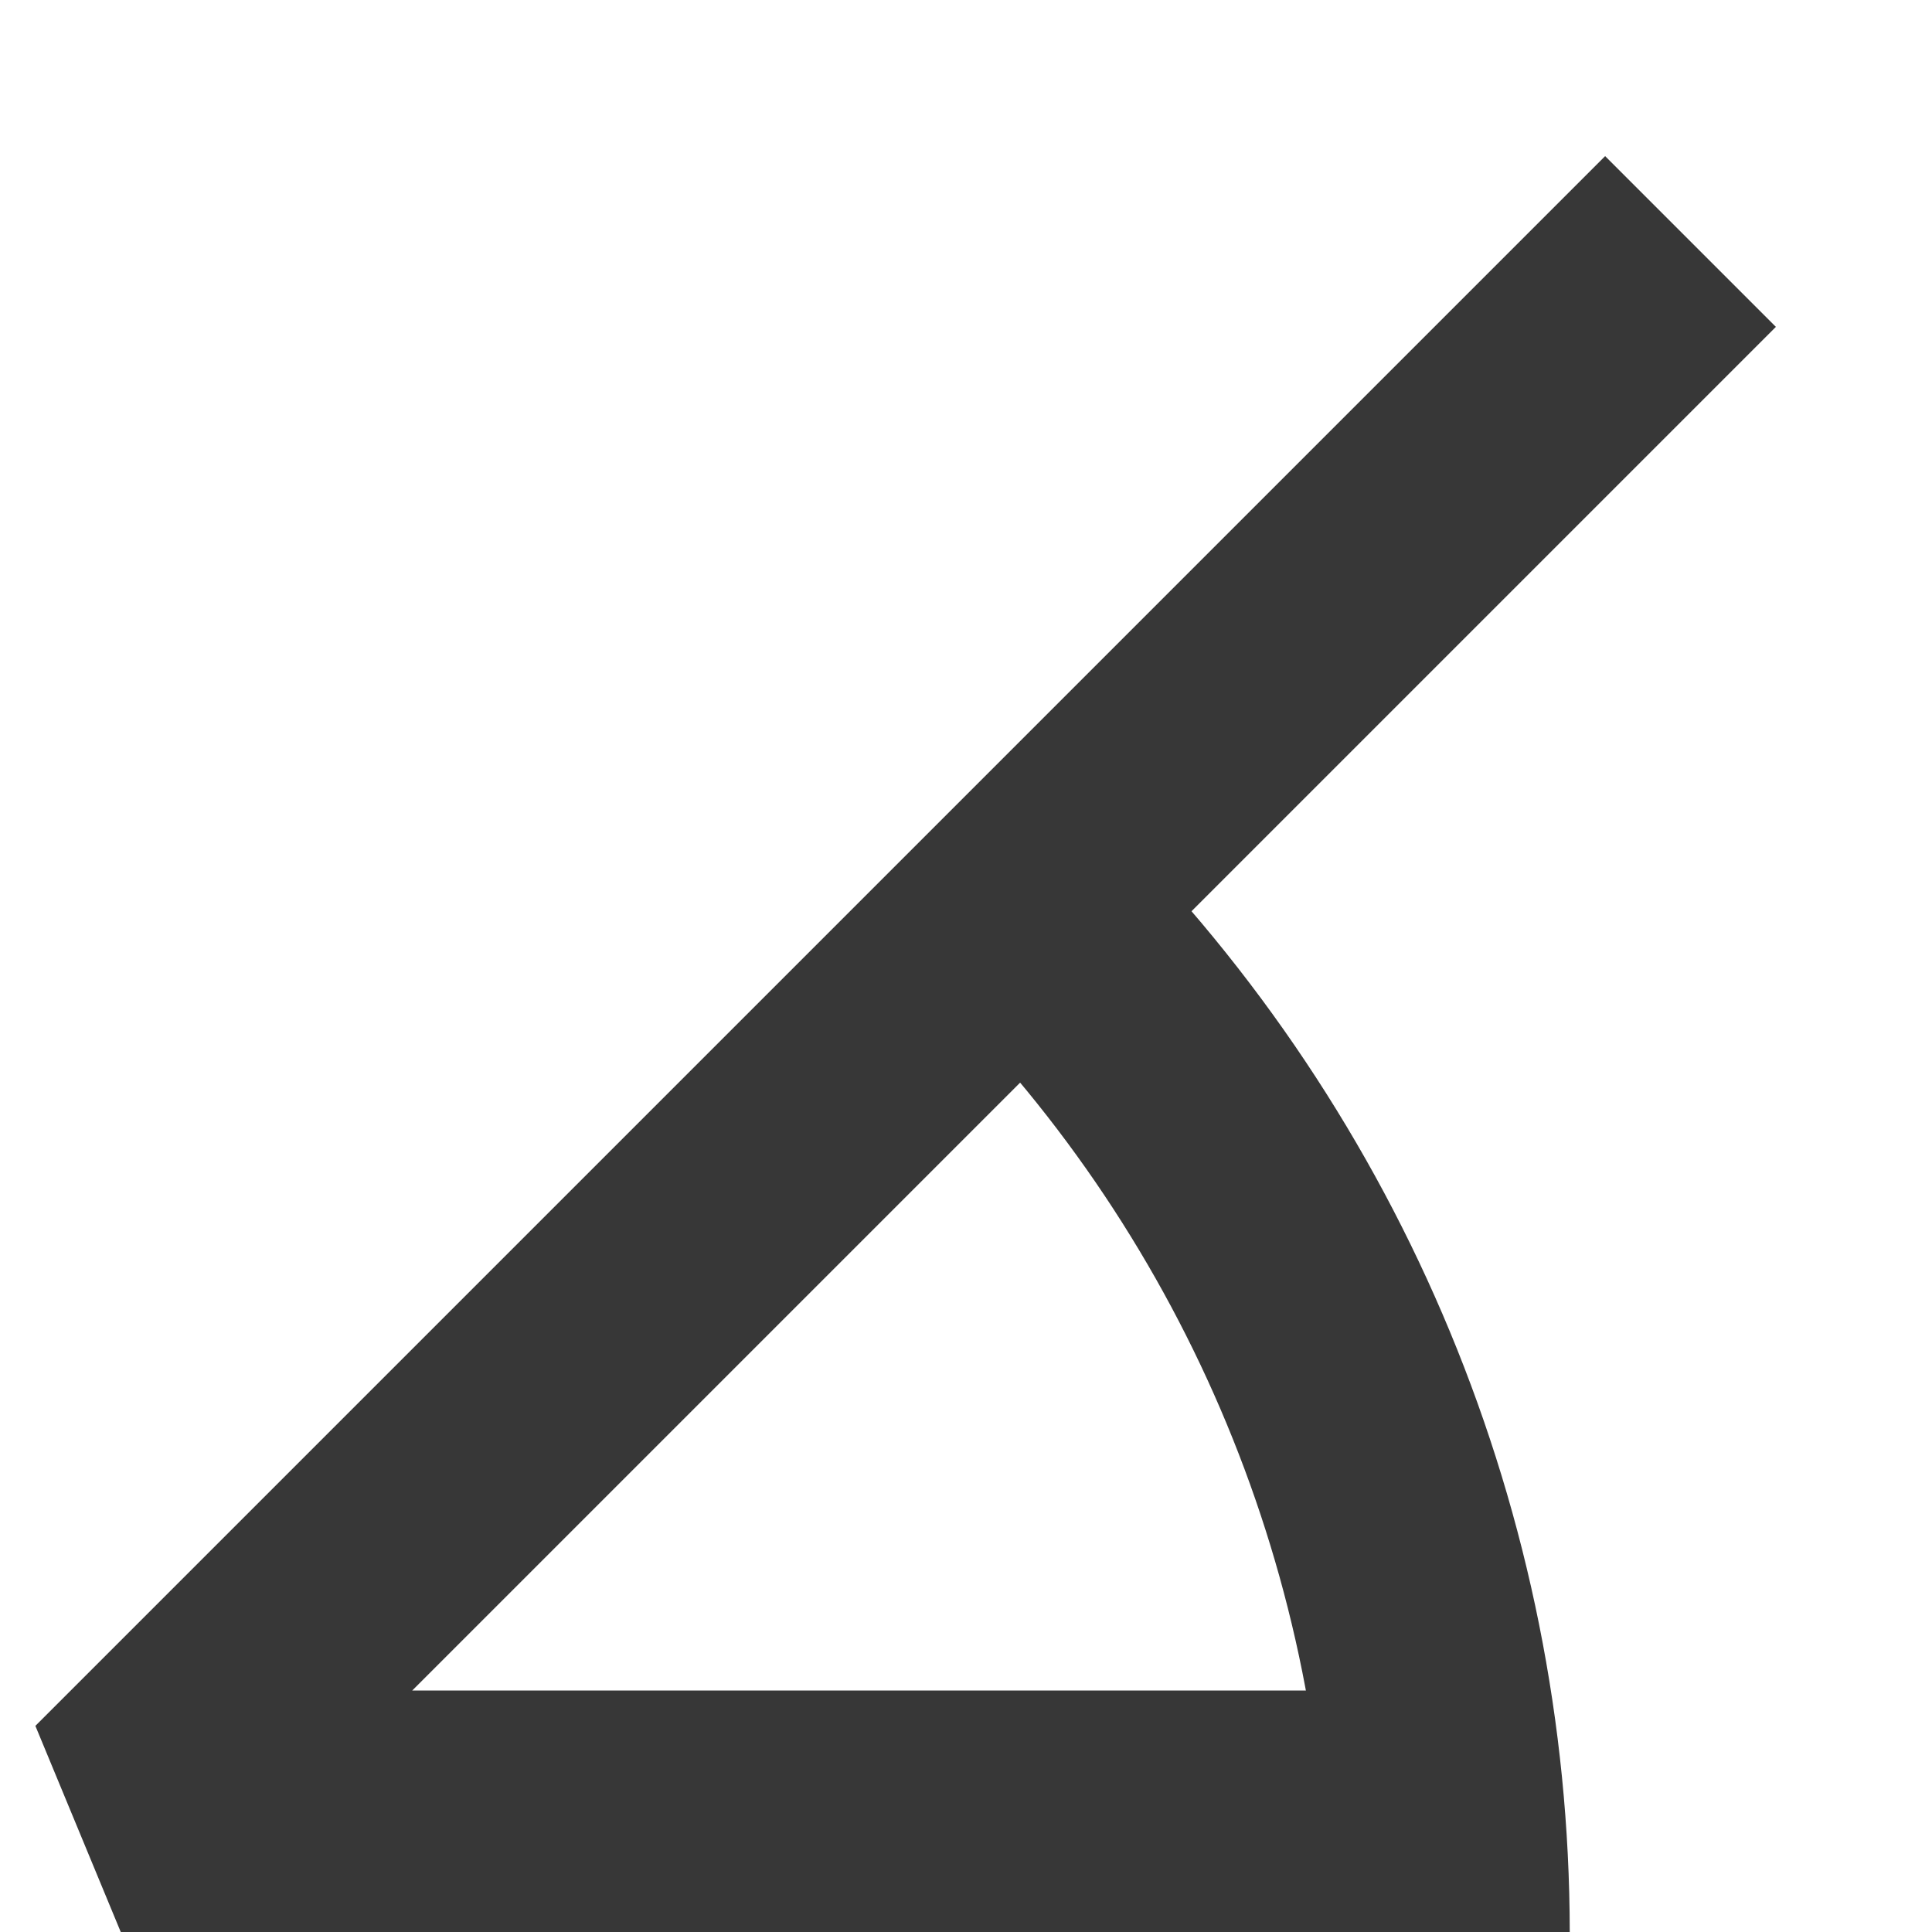
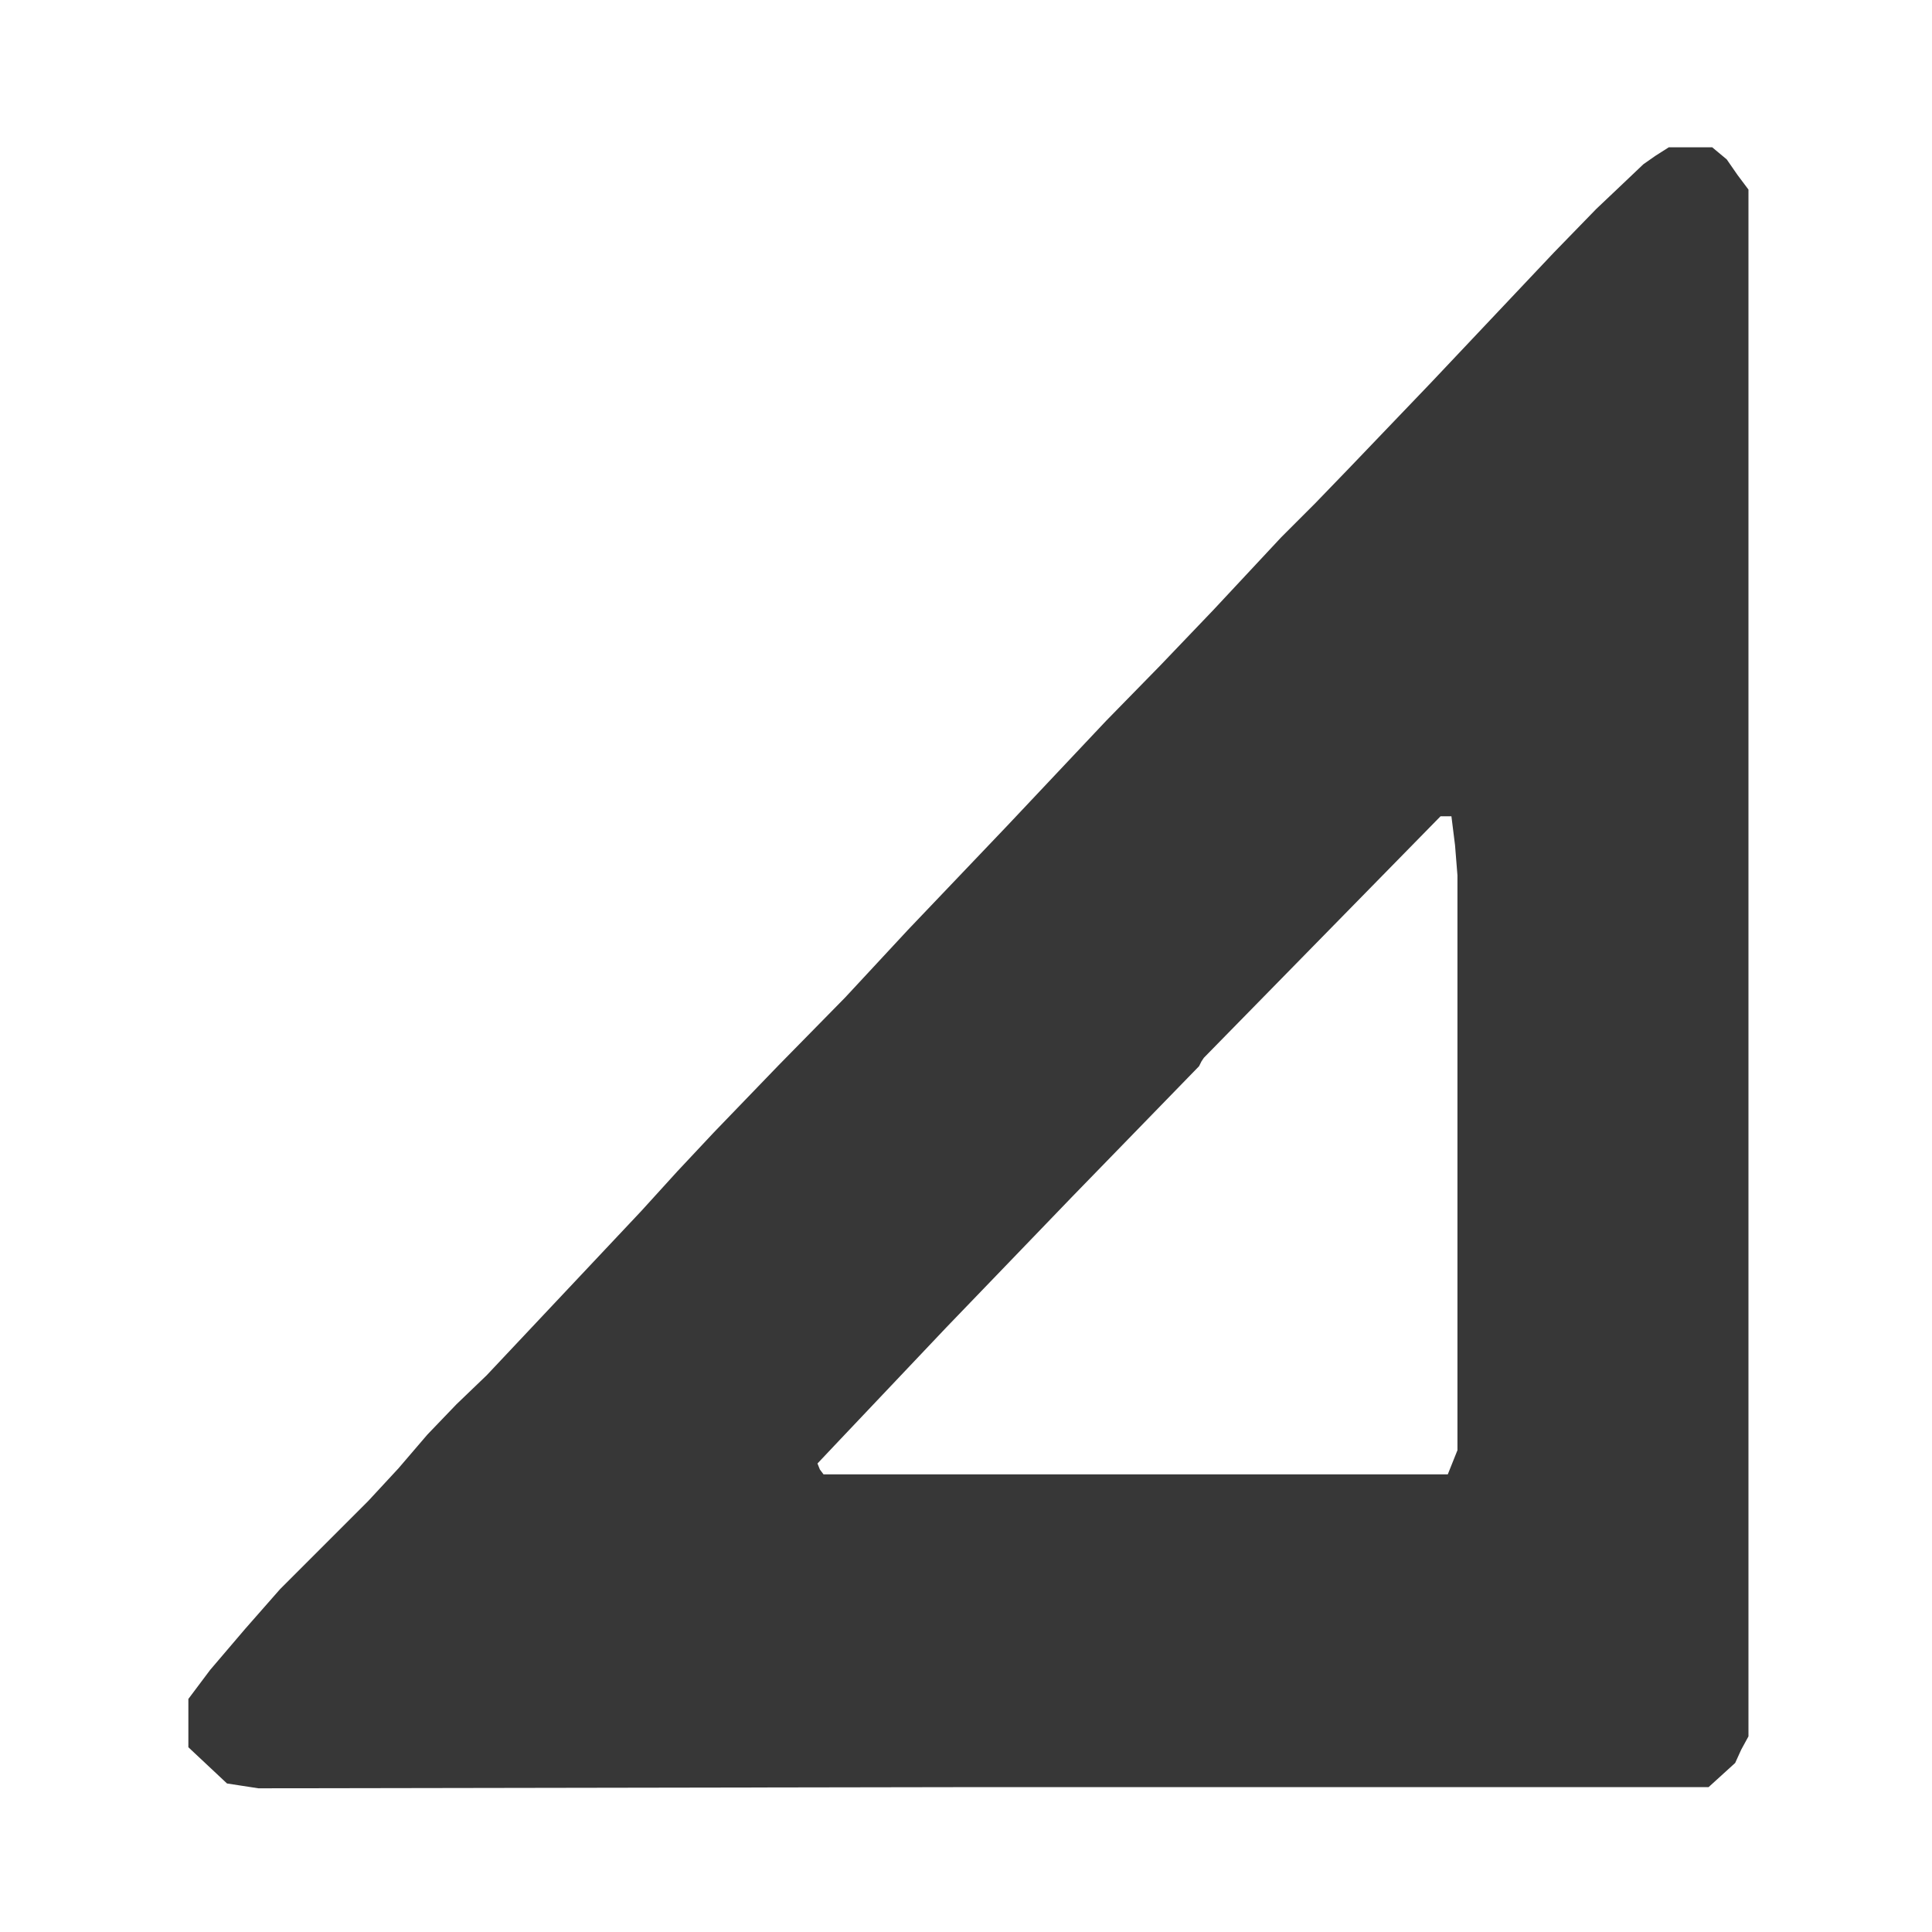
- <svg xmlns="http://www.w3.org/2000/svg" id="Layer_2" data-name="Layer 2" viewBox="0 0 16 16" version="1.1" width="16" height="16">
-   <defs id="defs4">
-     <style id="style2" />
-   </defs>
-   <path style="color:#000;font-style:normal;font-variant:normal;font-weight:400;font-stretch:normal;font-size:medium;line-height:normal;font-family:sans-serif;font-variant-ligatures:normal;font-variant-position:normal;font-variant-caps:normal;font-variant-numeric:normal;font-variant-alternates:normal;font-feature-settings:normal;text-indent:0;text-align:start;text-decoration:none;text-decoration-line:none;text-decoration-style:solid;text-decoration-color:#000;letter-spacing:normal;word-spacing:normal;text-transform:none;writing-mode:lr-tb;direction:ltr;text-orientation:mixed;dominant-baseline:auto;baseline-shift:baseline;text-anchor:start;white-space:normal;shape-padding:0;clip-rule:nonzero;display:inline;overflow:visible;visibility:visible;opacity:1;isolation:auto;mix-blend-mode:normal;color-interpolation:sRGB;color-interpolation-filters:linearRGB;solid-color:#000;solid-opacity:1;vector-effect:none;fill:#373737;fill-opacity:1;fill-rule:nonzero;stroke:none;stroke-width:2;stroke-linecap:butt;stroke-linejoin:bevel;stroke-miterlimit:4;stroke-dasharray:none;stroke-dashoffset:0;stroke-opacity:1;color-rendering:auto;image-rendering:auto;shape-rendering:auto;text-rendering:auto;enable-background:accumulate" d="m13.293 1.293-13 13L1 16h11l-.647-2H3.414L14.707 2.707z" id="path836" />
-   <path id="path1368" d="M9.188 6.813 7.772 8.226A11 11 0 0 1 11 16h2a13 13 0 0 0-3.813-9.188z" style="opacity:1;vector-effect:none;fill:#373737;fill-opacity:1;stroke:none;stroke-width:2;stroke-linecap:butt;stroke-linejoin:bevel;stroke-miterlimit:4;stroke-dasharray:none;stroke-dashoffset:3.2;stroke-opacity:1" />
+ <svg xmlns="http://www.w3.org/2000/svg" width="16" height="16" viewBox="0 0 16 16">
+   <path fill="#373737" fill-rule="evenodd" d="M2.01 14.79L1.88 14.77L1.72 14.62L1.56 14.47L1.56 14.27L1.56 14.07L1.65 13.95L1.74 13.83L2.03 13.49L2.32 13.16L2.69 12.79L3.05 12.43L3.30 12.16L3.54 11.88L3.78 11.63L4.03 11.39L4.35 11.05L4.67 10.71L4.99 10.37L5.31 10.03L5.61 9.70L5.91 9.38L6.45 8.82L7.00 8.26L7.26 7.98L7.52 7.70L8.34 6.84L9.16 5.97L9.61 5.51L10.05 5.05L10.33 4.75L10.61 4.45L10.89 4.17L11.17 3.88L11.85 3.17L12.53 2.45L12.87 2.09L13.22 1.73L13.41 1.55L13.61 1.36L13.71 1.29L13.82 1.22L14.00 1.22L14.18 1.22L14.24 1.27L14.30 1.32L14.39 1.45L14.48 1.57L14.48 7.98L14.48 14.38L14.42 14.49L14.37 14.60L14.26 14.70L14.15 14.80L8.15 14.80L2.14 14.81L2.01 14.79ZM12.03 12.11L12.07 12.01L12.07 9.63L12.07 7.25L12.05 7.00L12.02 6.76L11.97 6.76L11.93 6.76L10.95 7.76L9.97 8.76L9.95 8.79L9.93 8.83L8.88 9.91L7.84 10.99L7.48 11.37L7.12 11.75L6.94 11.94L6.77 12.12L6.79 12.17L6.82 12.21L9.41 12.21L11.99 12.21L12.03 12.11Z" />
</svg>
